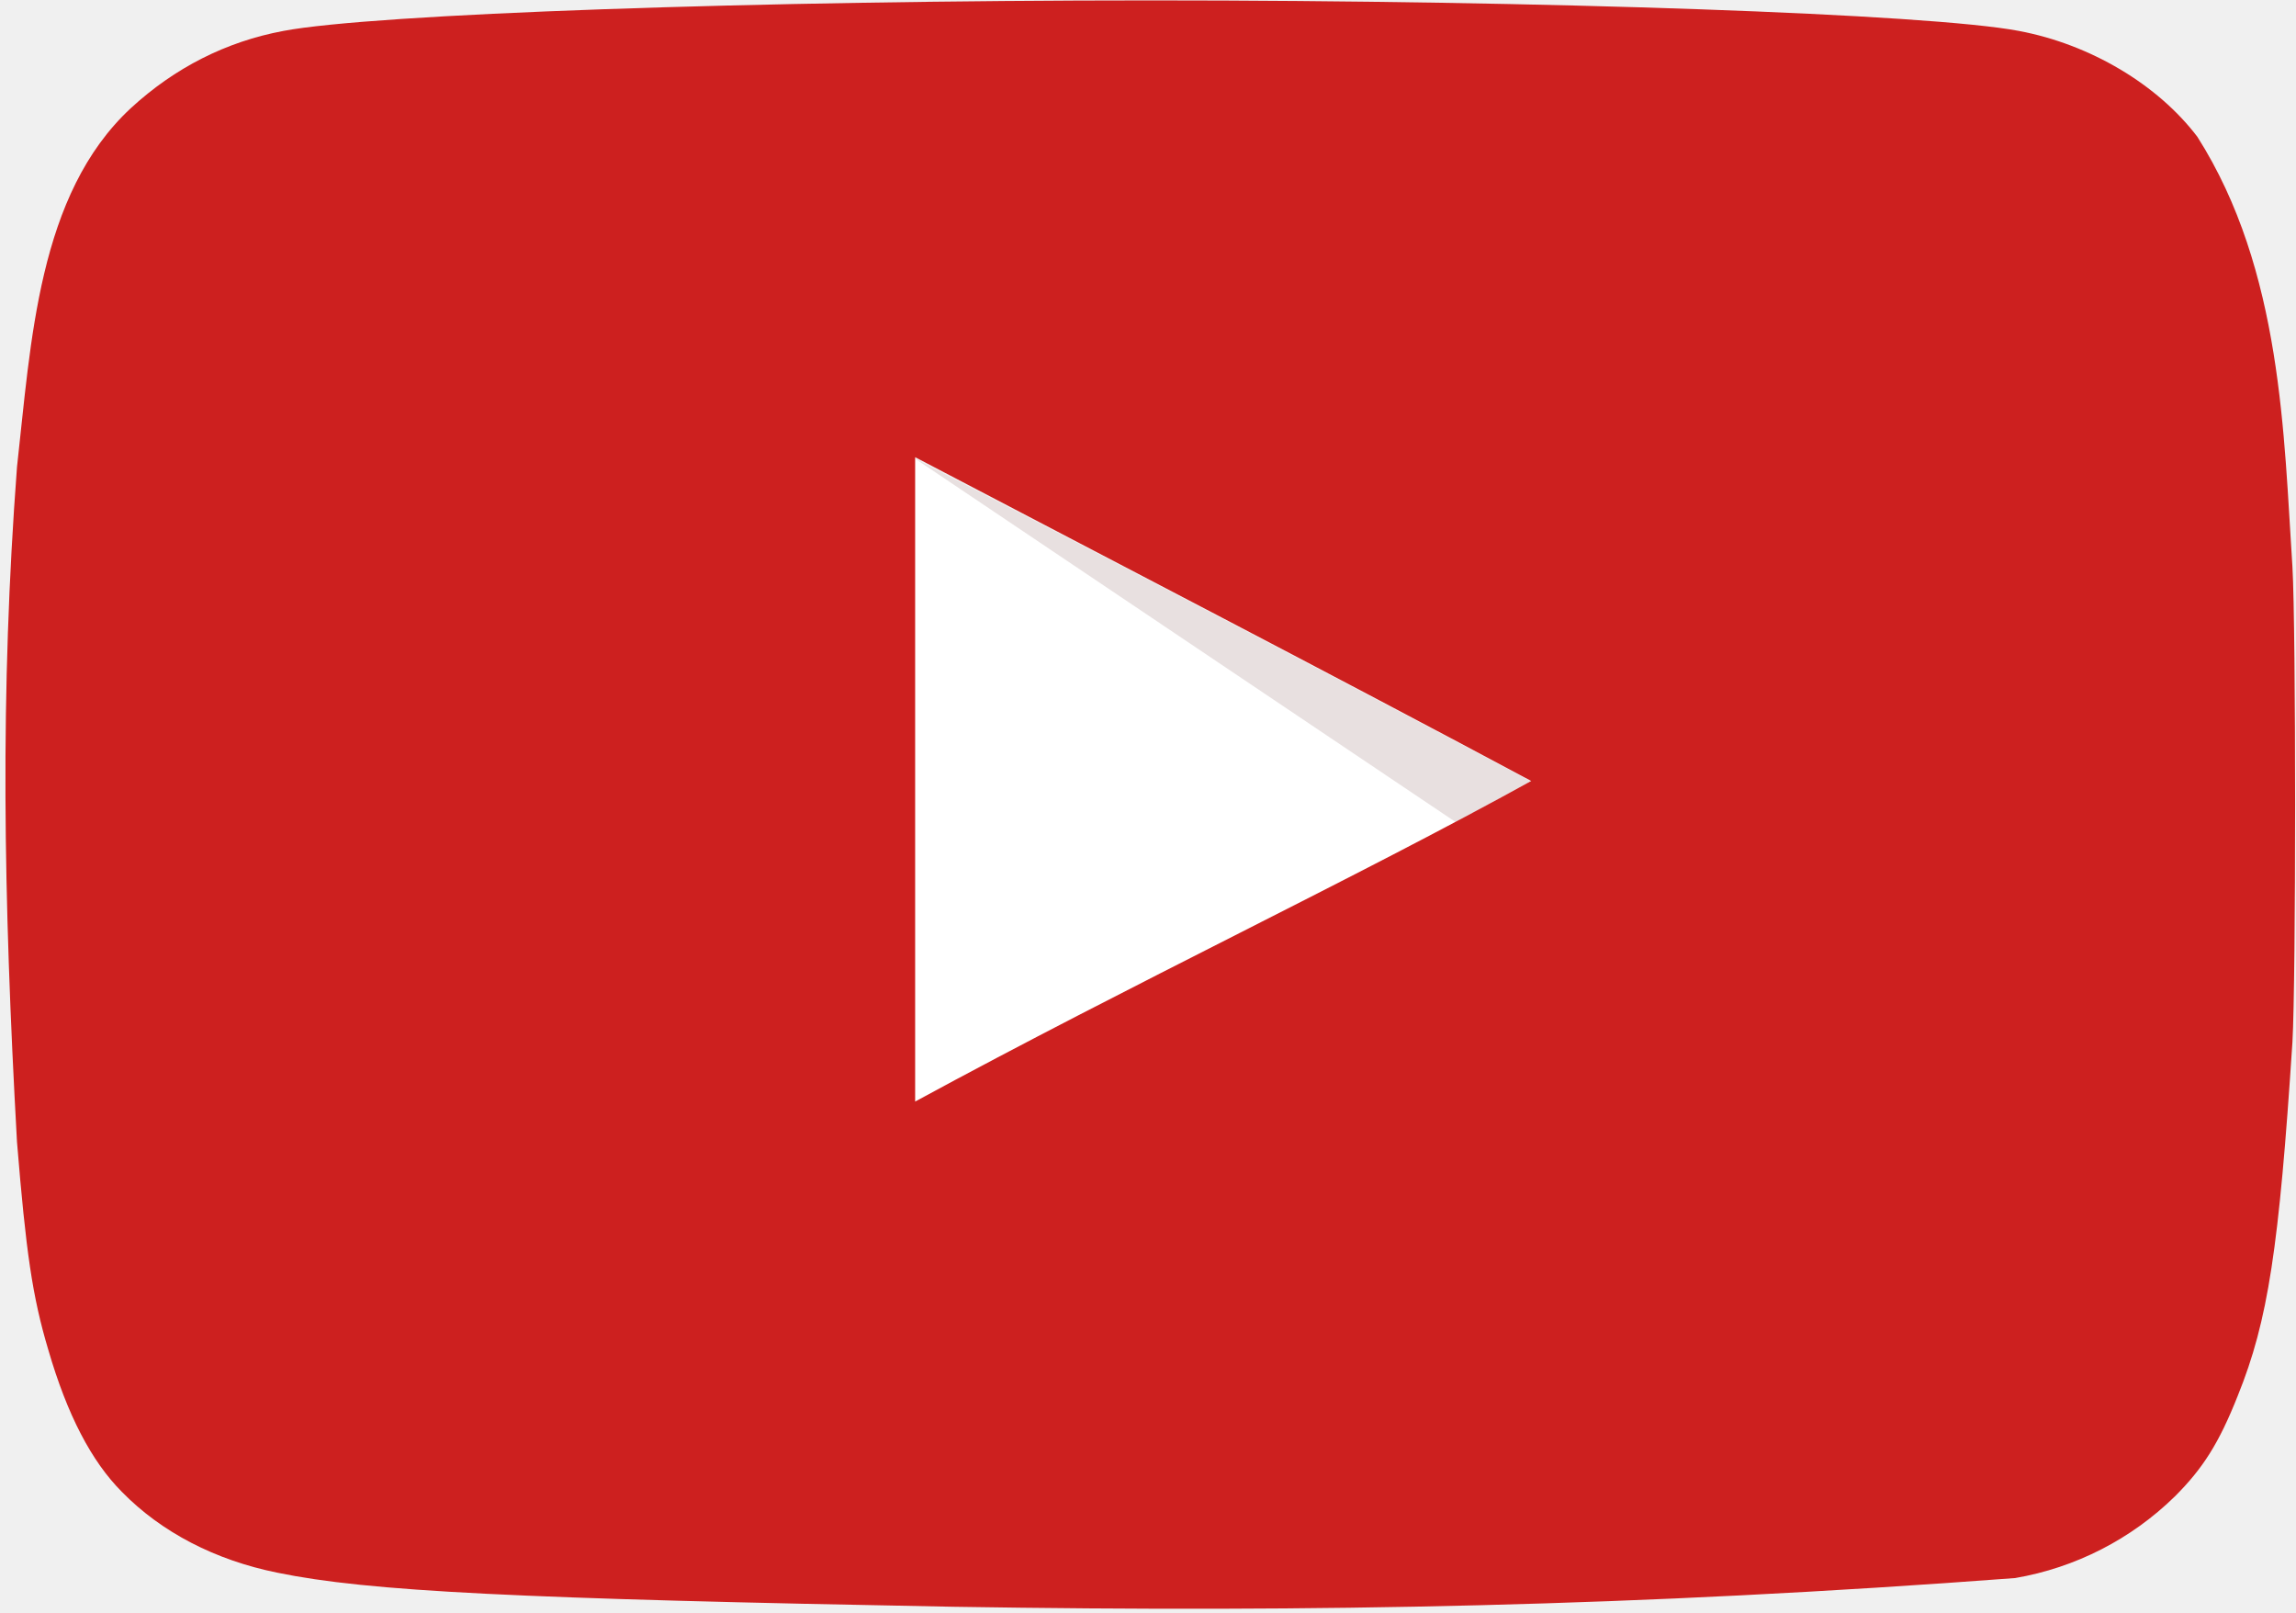
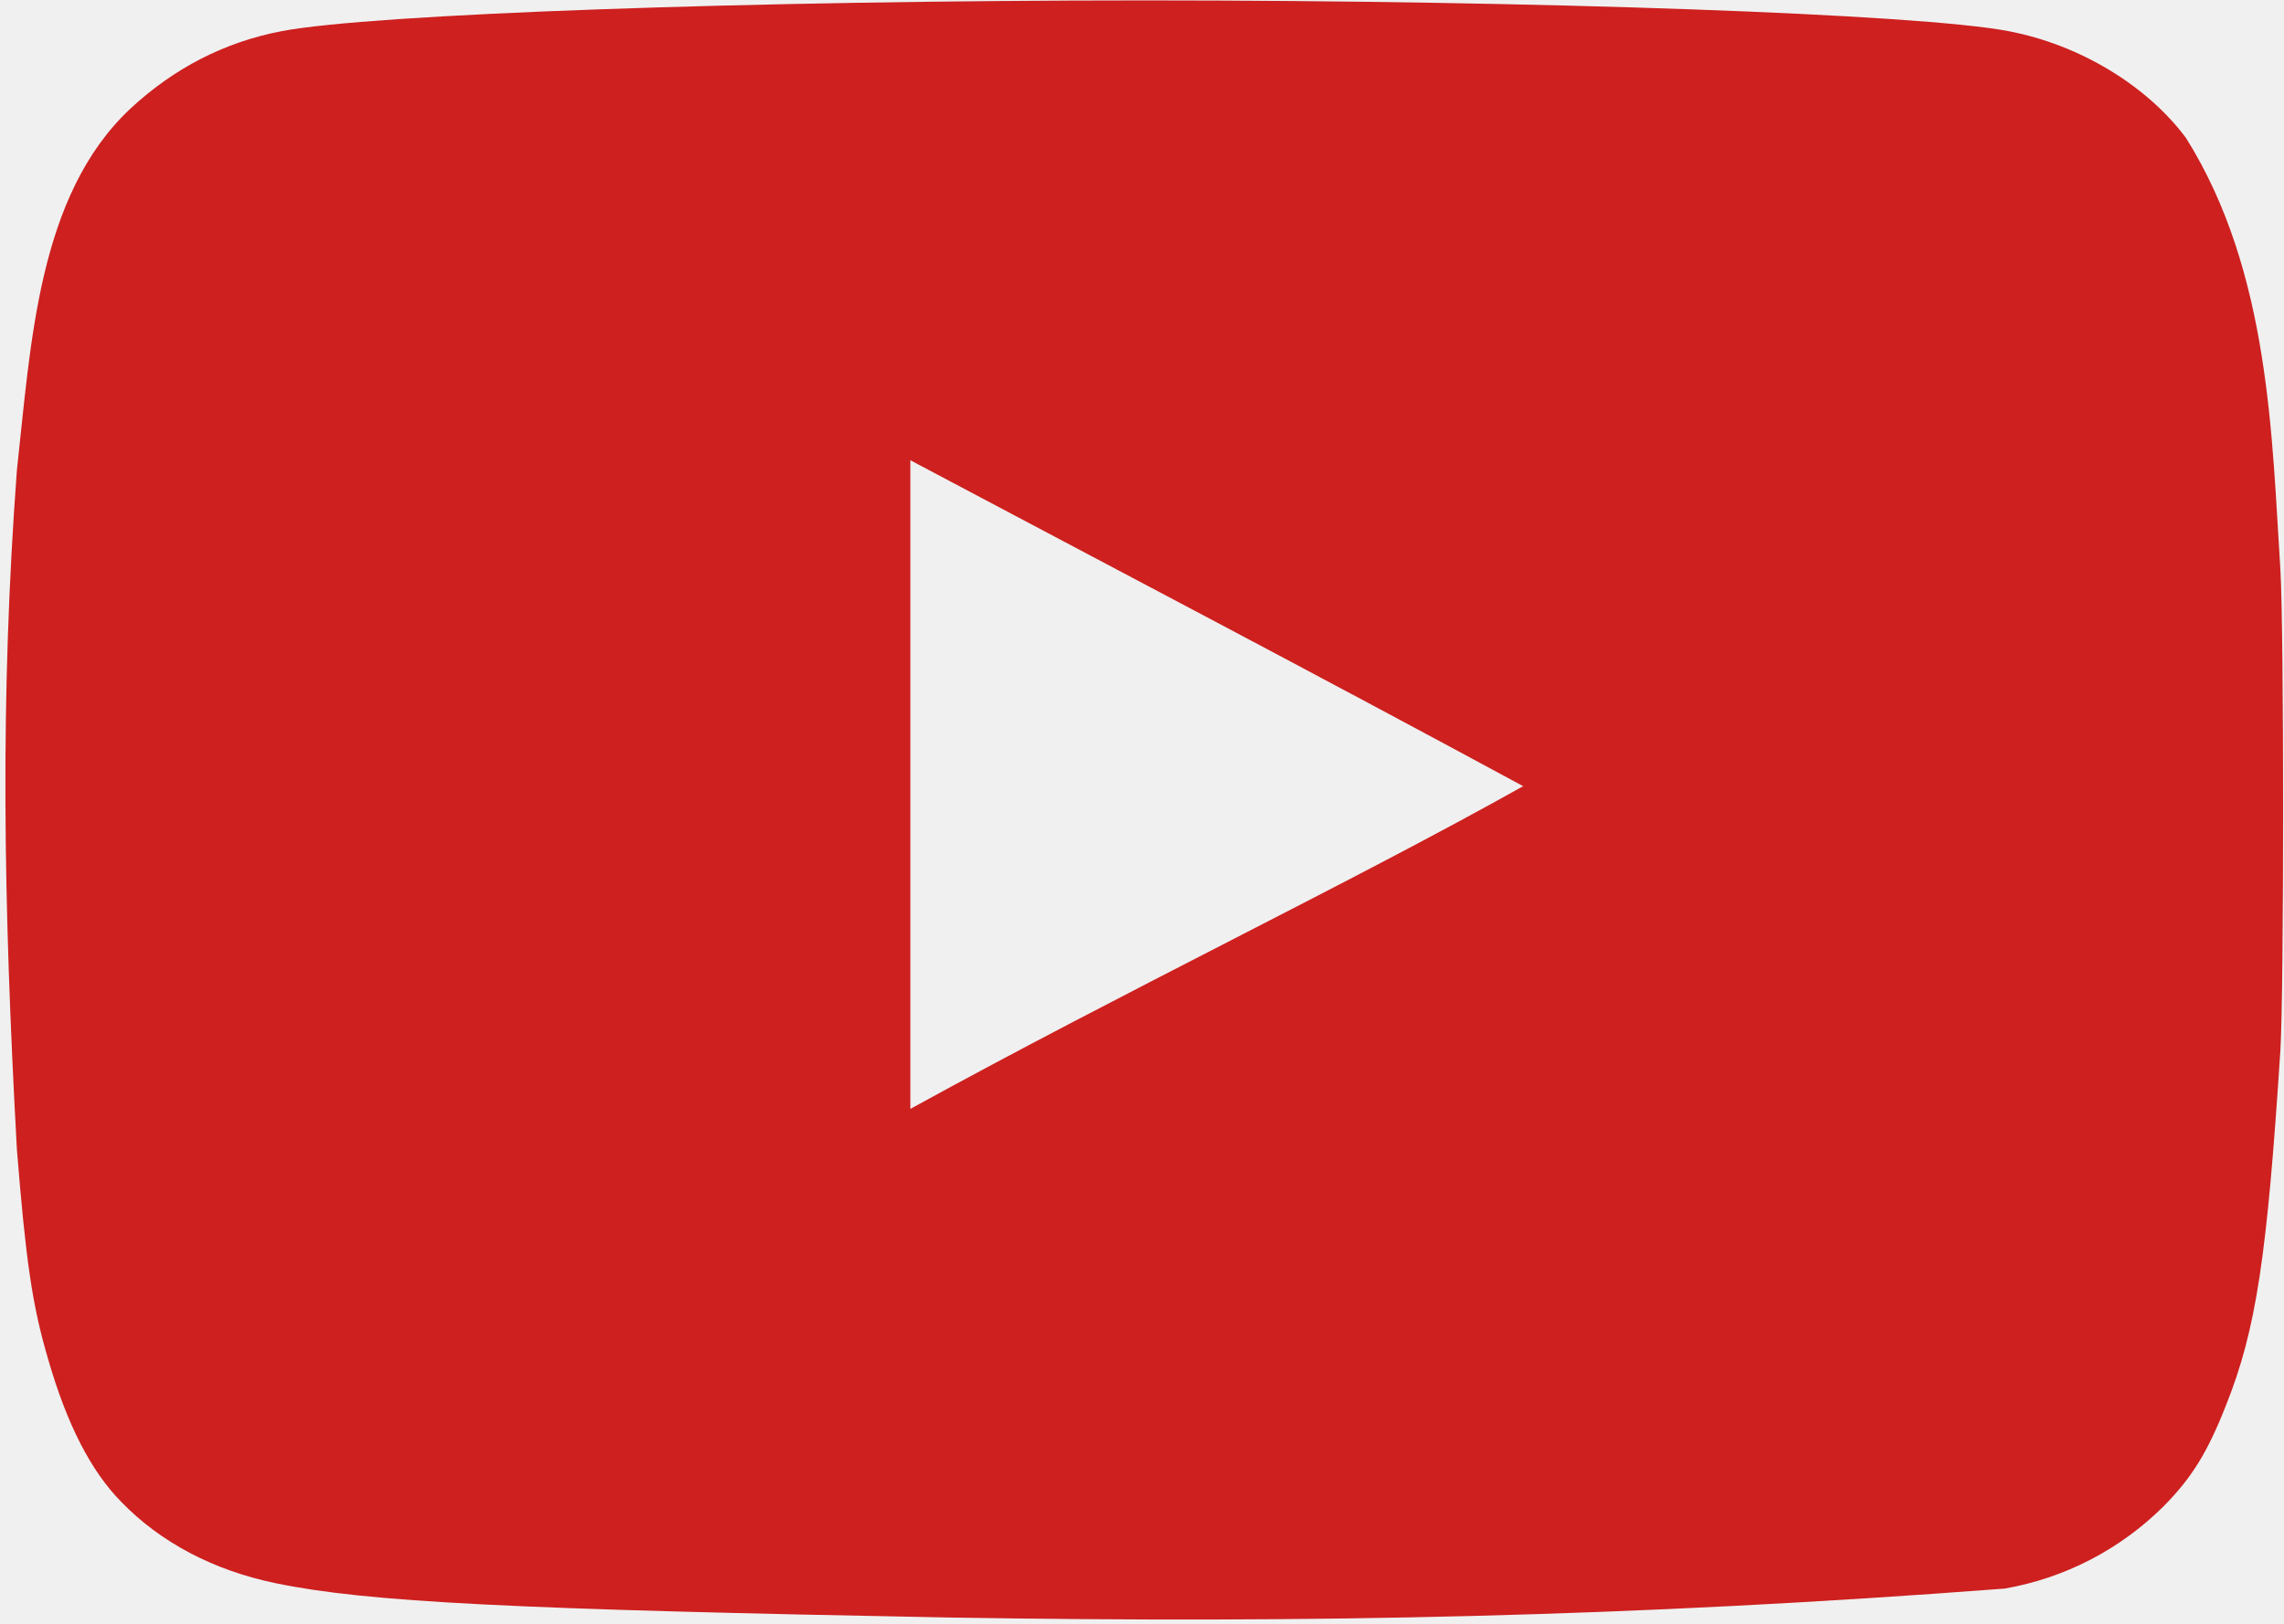
- <svg xmlns="http://www.w3.org/2000/svg" height="1756" viewBox="5.24 13.434 54.049 37.945" width="2500">
-   <path d="m41.272 31.81c-4.942-2.641-9.674-5.069-14.511-7.604v15.165c5.09-2.767 10.455-5.301 14.532-7.561z" fill="#fff" />
-   <path d="m41.272 31.81c-4.942-2.641-14.511-7.604-14.511-7.604l12.758 8.575c.001 0-2.324 1.289 1.753-.971z" fill="#e8e0e0" />
-   <path d="m27.691 51.242c-10.265-.189-13.771-.359-15.926-.803-1.458-.295-2.725-.95-3.654-1.9-.718-.719-1.289-1.816-1.732-3.338-.38-1.268-.528-2.323-.739-4.9-.323-5.816-.4-10.571 0-15.884.33-2.934.49-6.417 2.682-8.449 1.035-.951 2.239-1.563 3.591-1.816 2.112-.401 11.11-.718 20.425-.718 9.294 0 18.312.317 20.426.718 1.689.317 3.273 1.267 4.203 2.492 2 3.146 2.035 7.058 2.238 10.118.084 1.458.084 9.737 0 11.195-.316 4.836-.57 6.547-1.288 8.321-.444 1.12-.823 1.711-1.479 2.366a7.085 7.085 0 0 1 -3.76 1.922c-8.883.668-16.426.813-24.987.676zm13.603-19.432c-4.942-2.641-9.674-5.09-14.511-7.625v15.166c5.09-2.767 10.456-5.302 14.532-7.562z" fill="#cd201f" />
+ <svg xmlns="http://www.w3.org/2000/svg" width="45" height="32" viewBox="0 0 45 32" fill="none">
+   <path d="M18.692 31.876C10.146 31.717 7.227 31.574 5.432 31.2C4.218 30.951 3.164 30.399 2.39 29.598C1.792 28.992 1.317 28.067 0.948 26.784C0.632 25.715 0.508 24.826 0.333 22.654C0.064 17.752 -0 13.744 0.333 9.265C0.608 6.792 0.741 3.857 2.566 2.144C3.428 1.342 4.43 0.826 5.556 0.613C7.314 0.275 14.806 0.008 22.561 0.008C30.299 0.008 37.807 0.275 39.567 0.613C40.973 0.88 42.292 1.681 43.066 2.714C44.732 5.365 44.761 8.663 44.93 11.242C45 12.471 45 19.449 44.93 20.678C44.667 24.755 44.455 26.197 43.858 27.692C43.488 28.636 43.172 29.134 42.626 29.686C41.77 30.536 40.678 31.101 39.496 31.306C32.1 31.87 25.82 31.992 18.692 31.876ZM30.017 15.497C25.903 13.271 21.963 11.207 17.936 9.07V21.853C22.174 19.521 26.641 17.384 30.035 15.479L30.017 15.497Z" fill="#CD201F" />
</svg>
